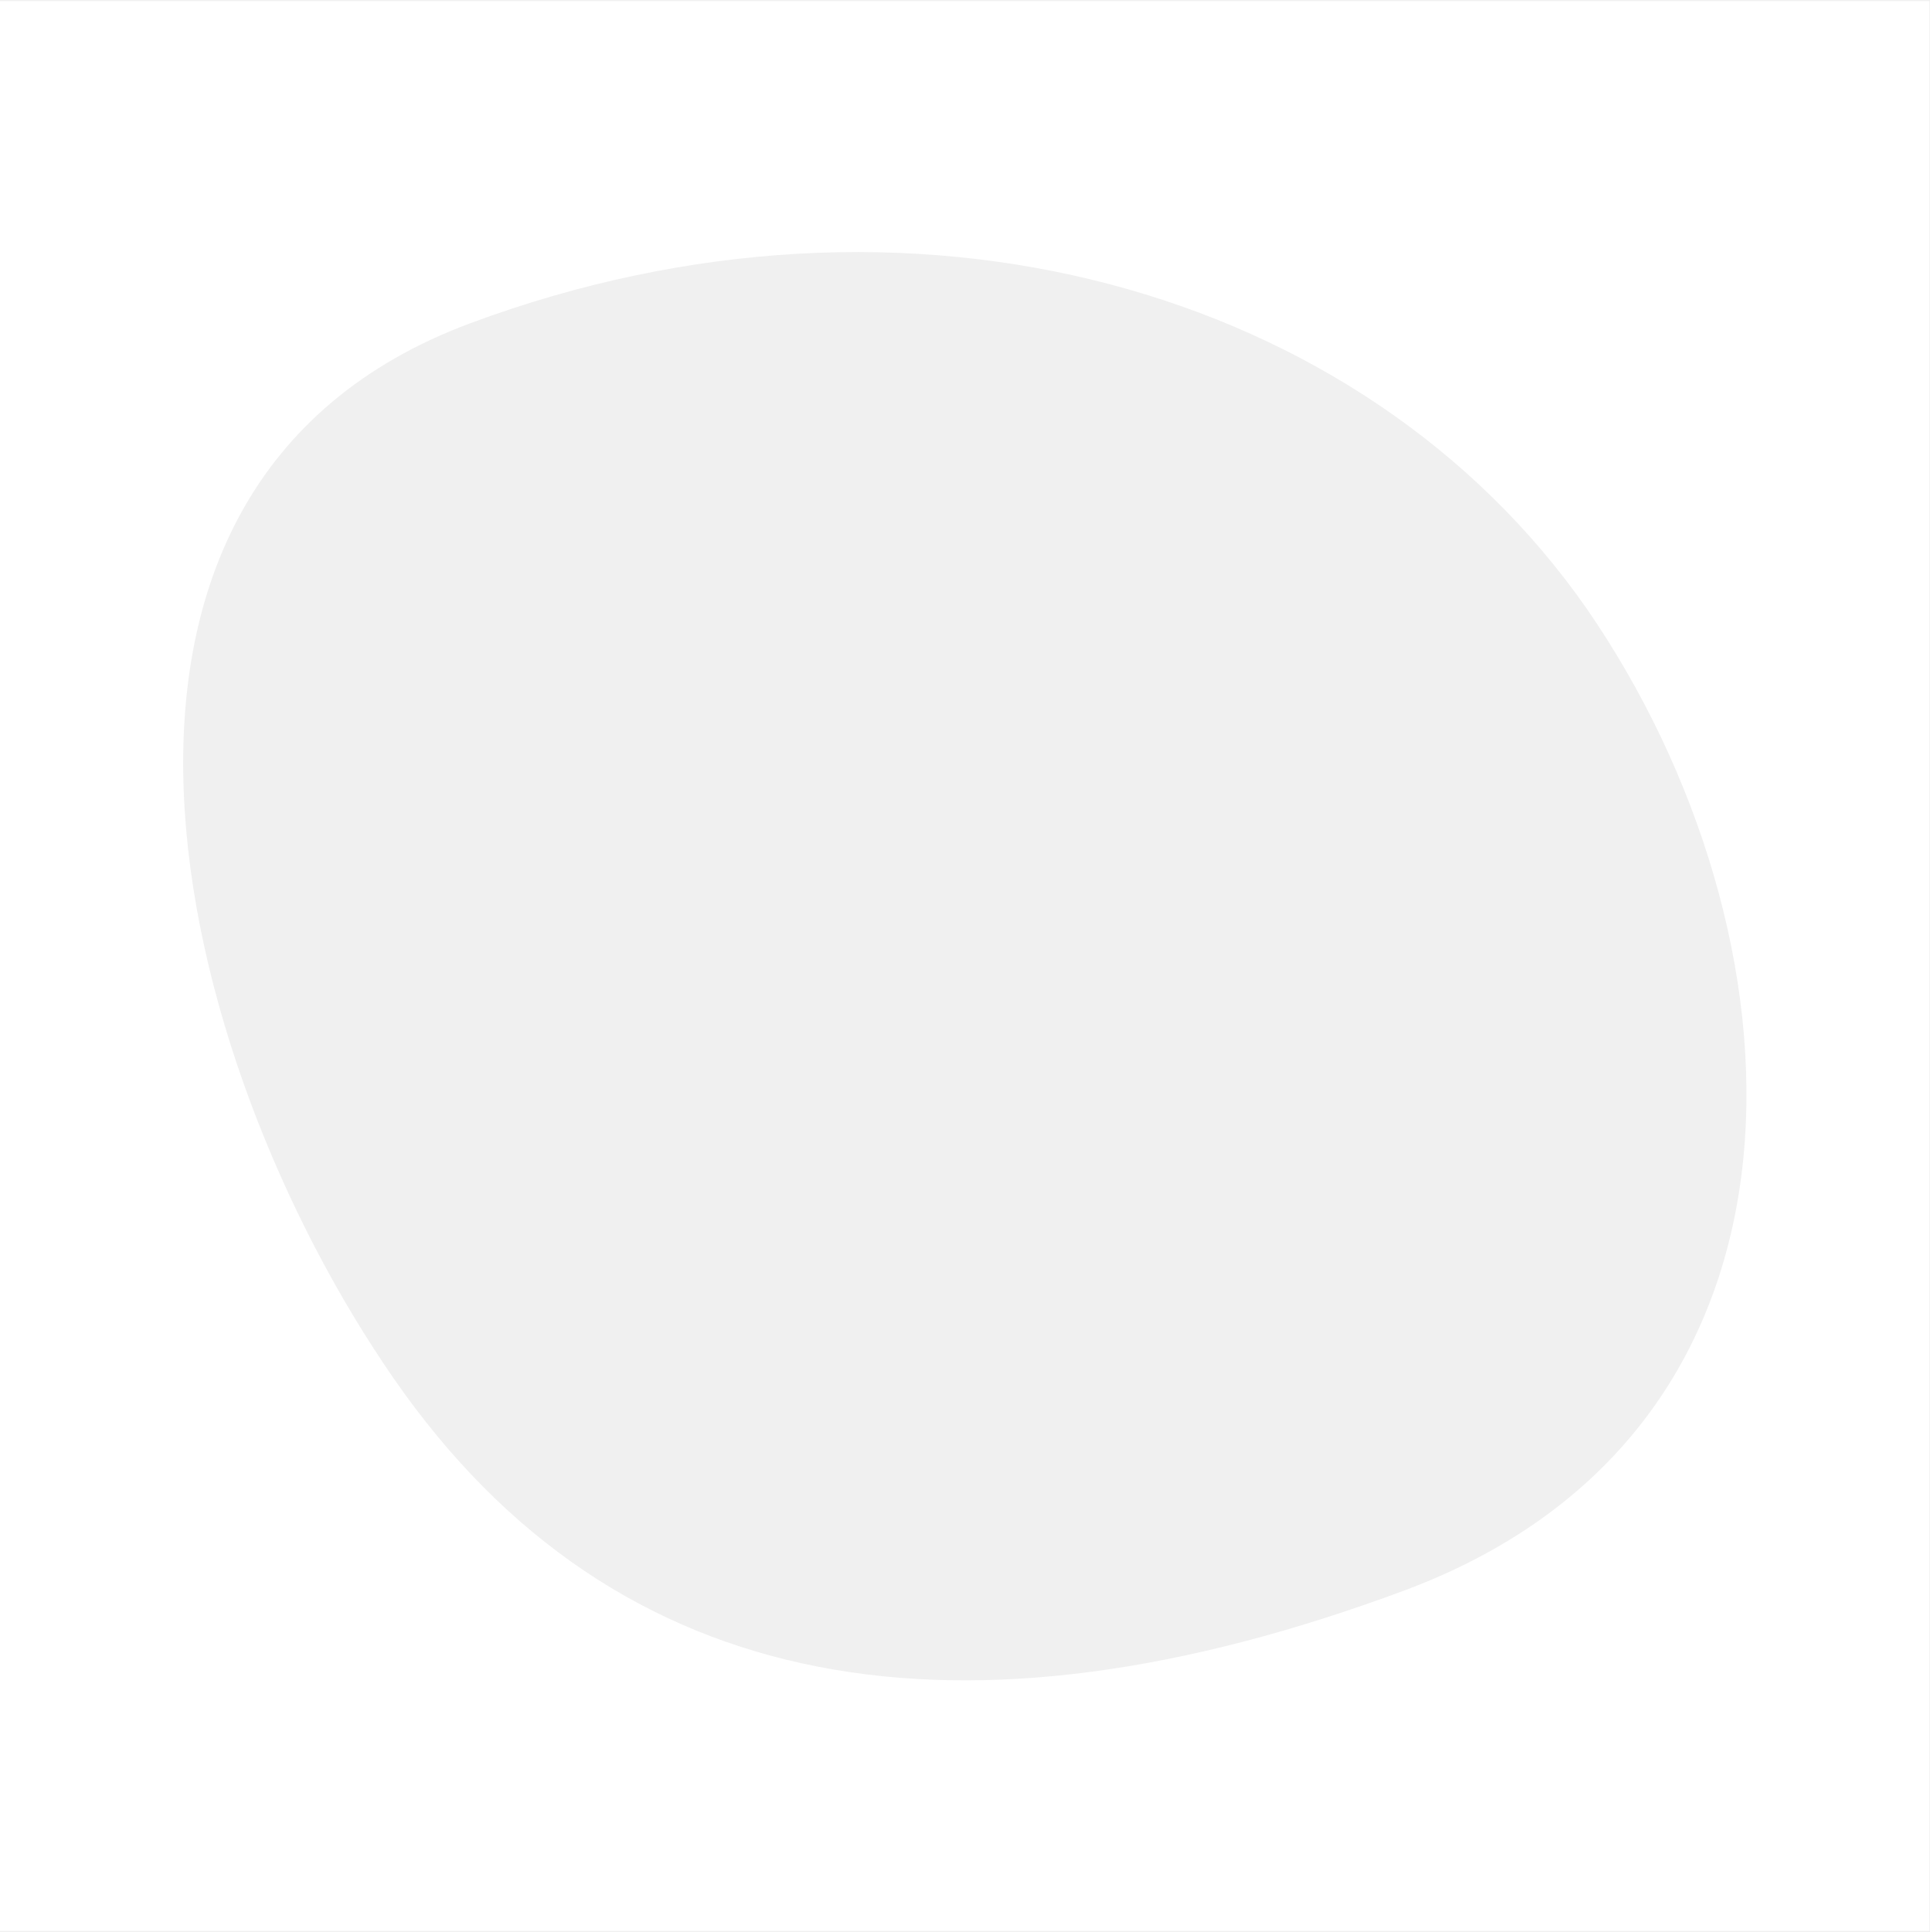
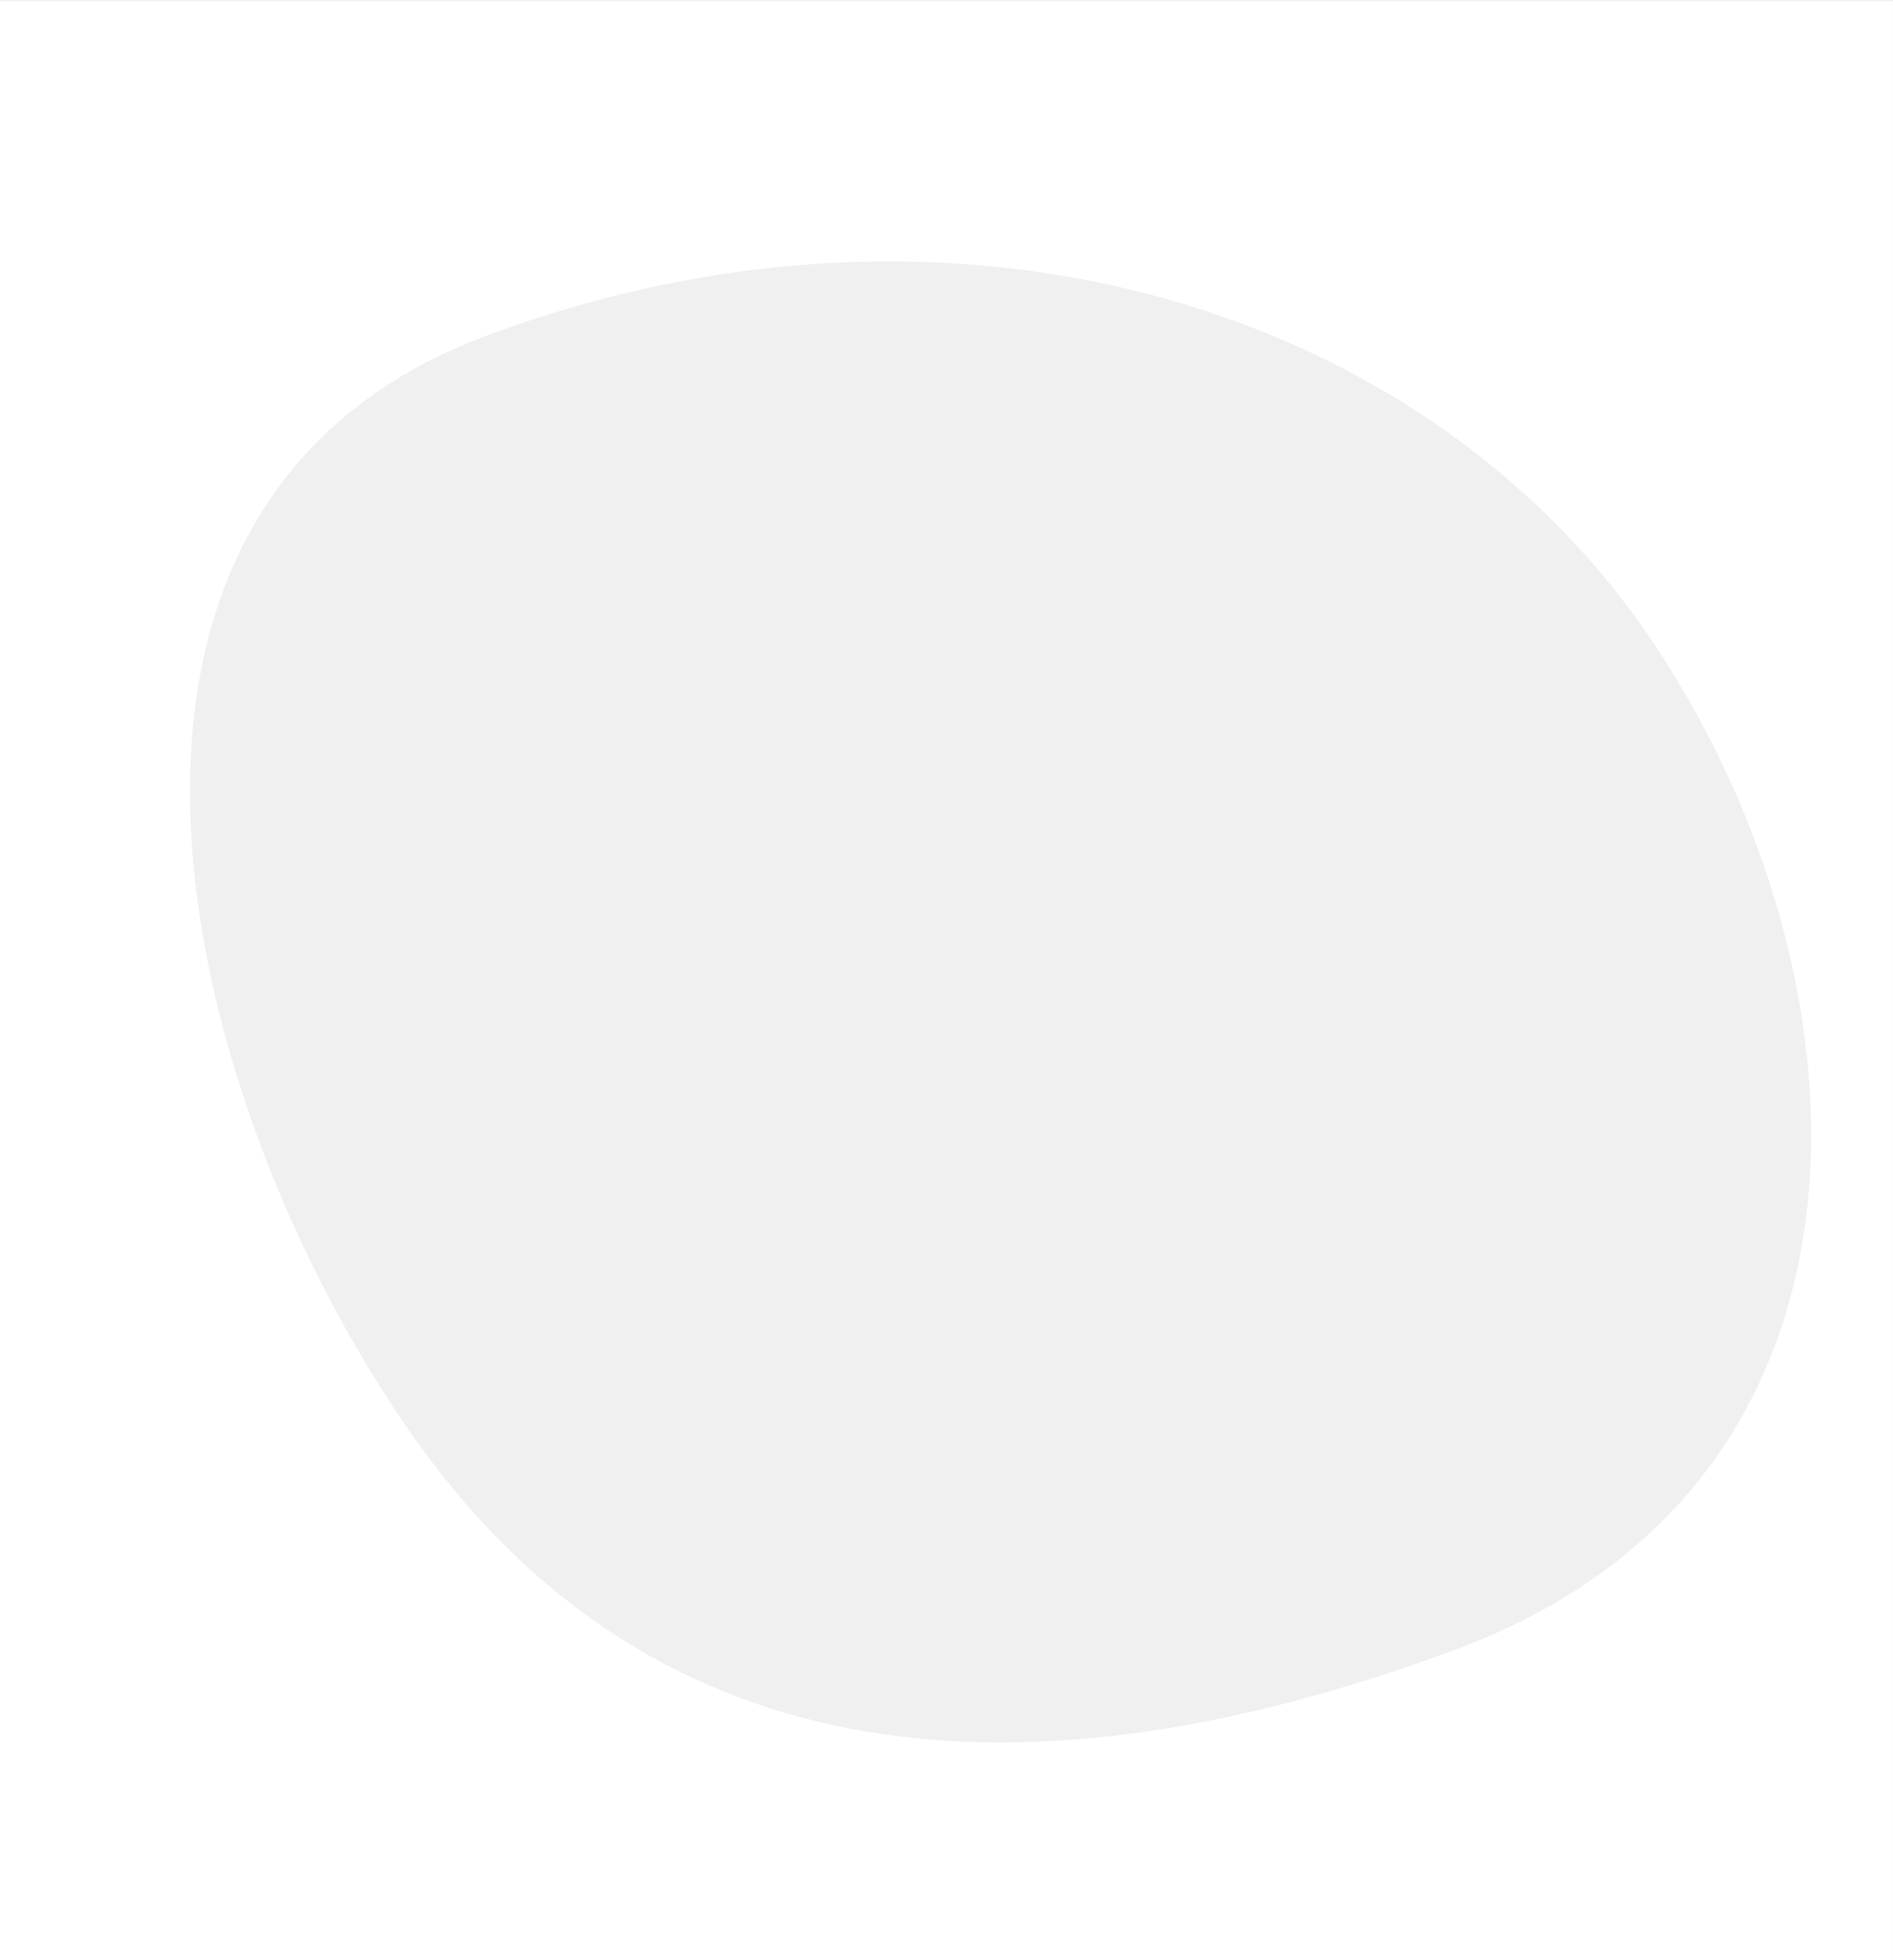
- <svg xmlns="http://www.w3.org/2000/svg" version="1.1" id="Layer_1" x="0px" y="0px" viewBox="0 0 179.7 179.9" style="enable-background:new 0 0 179.7 179.9;" xml:space="preserve">
+ <svg xmlns="http://www.w3.org/2000/svg" version="1.1" id="Layer_1" x="0px" y="0px" viewBox="0 0 170 176" style="enable-background:new 0 0 170 176;" preserveAspectRatio="xMidYMid slice">
  <style type="text/css">
	.st0{fill:#fff;}
</style>
  <path id="XMLID_88_" class="st0" d="M0,0.1v179.7h179.7V0.1H0z M130.8,148.1c-40.9,15.2-73.3,10.3-94.1-19.7  c-20.8-30-33.8-83.1,7.1-98.3c40.9-15.2,83.1-3.4,104,26.6C168.5,86.7,171.6,132.9,130.8,148.1z" />
</svg>
